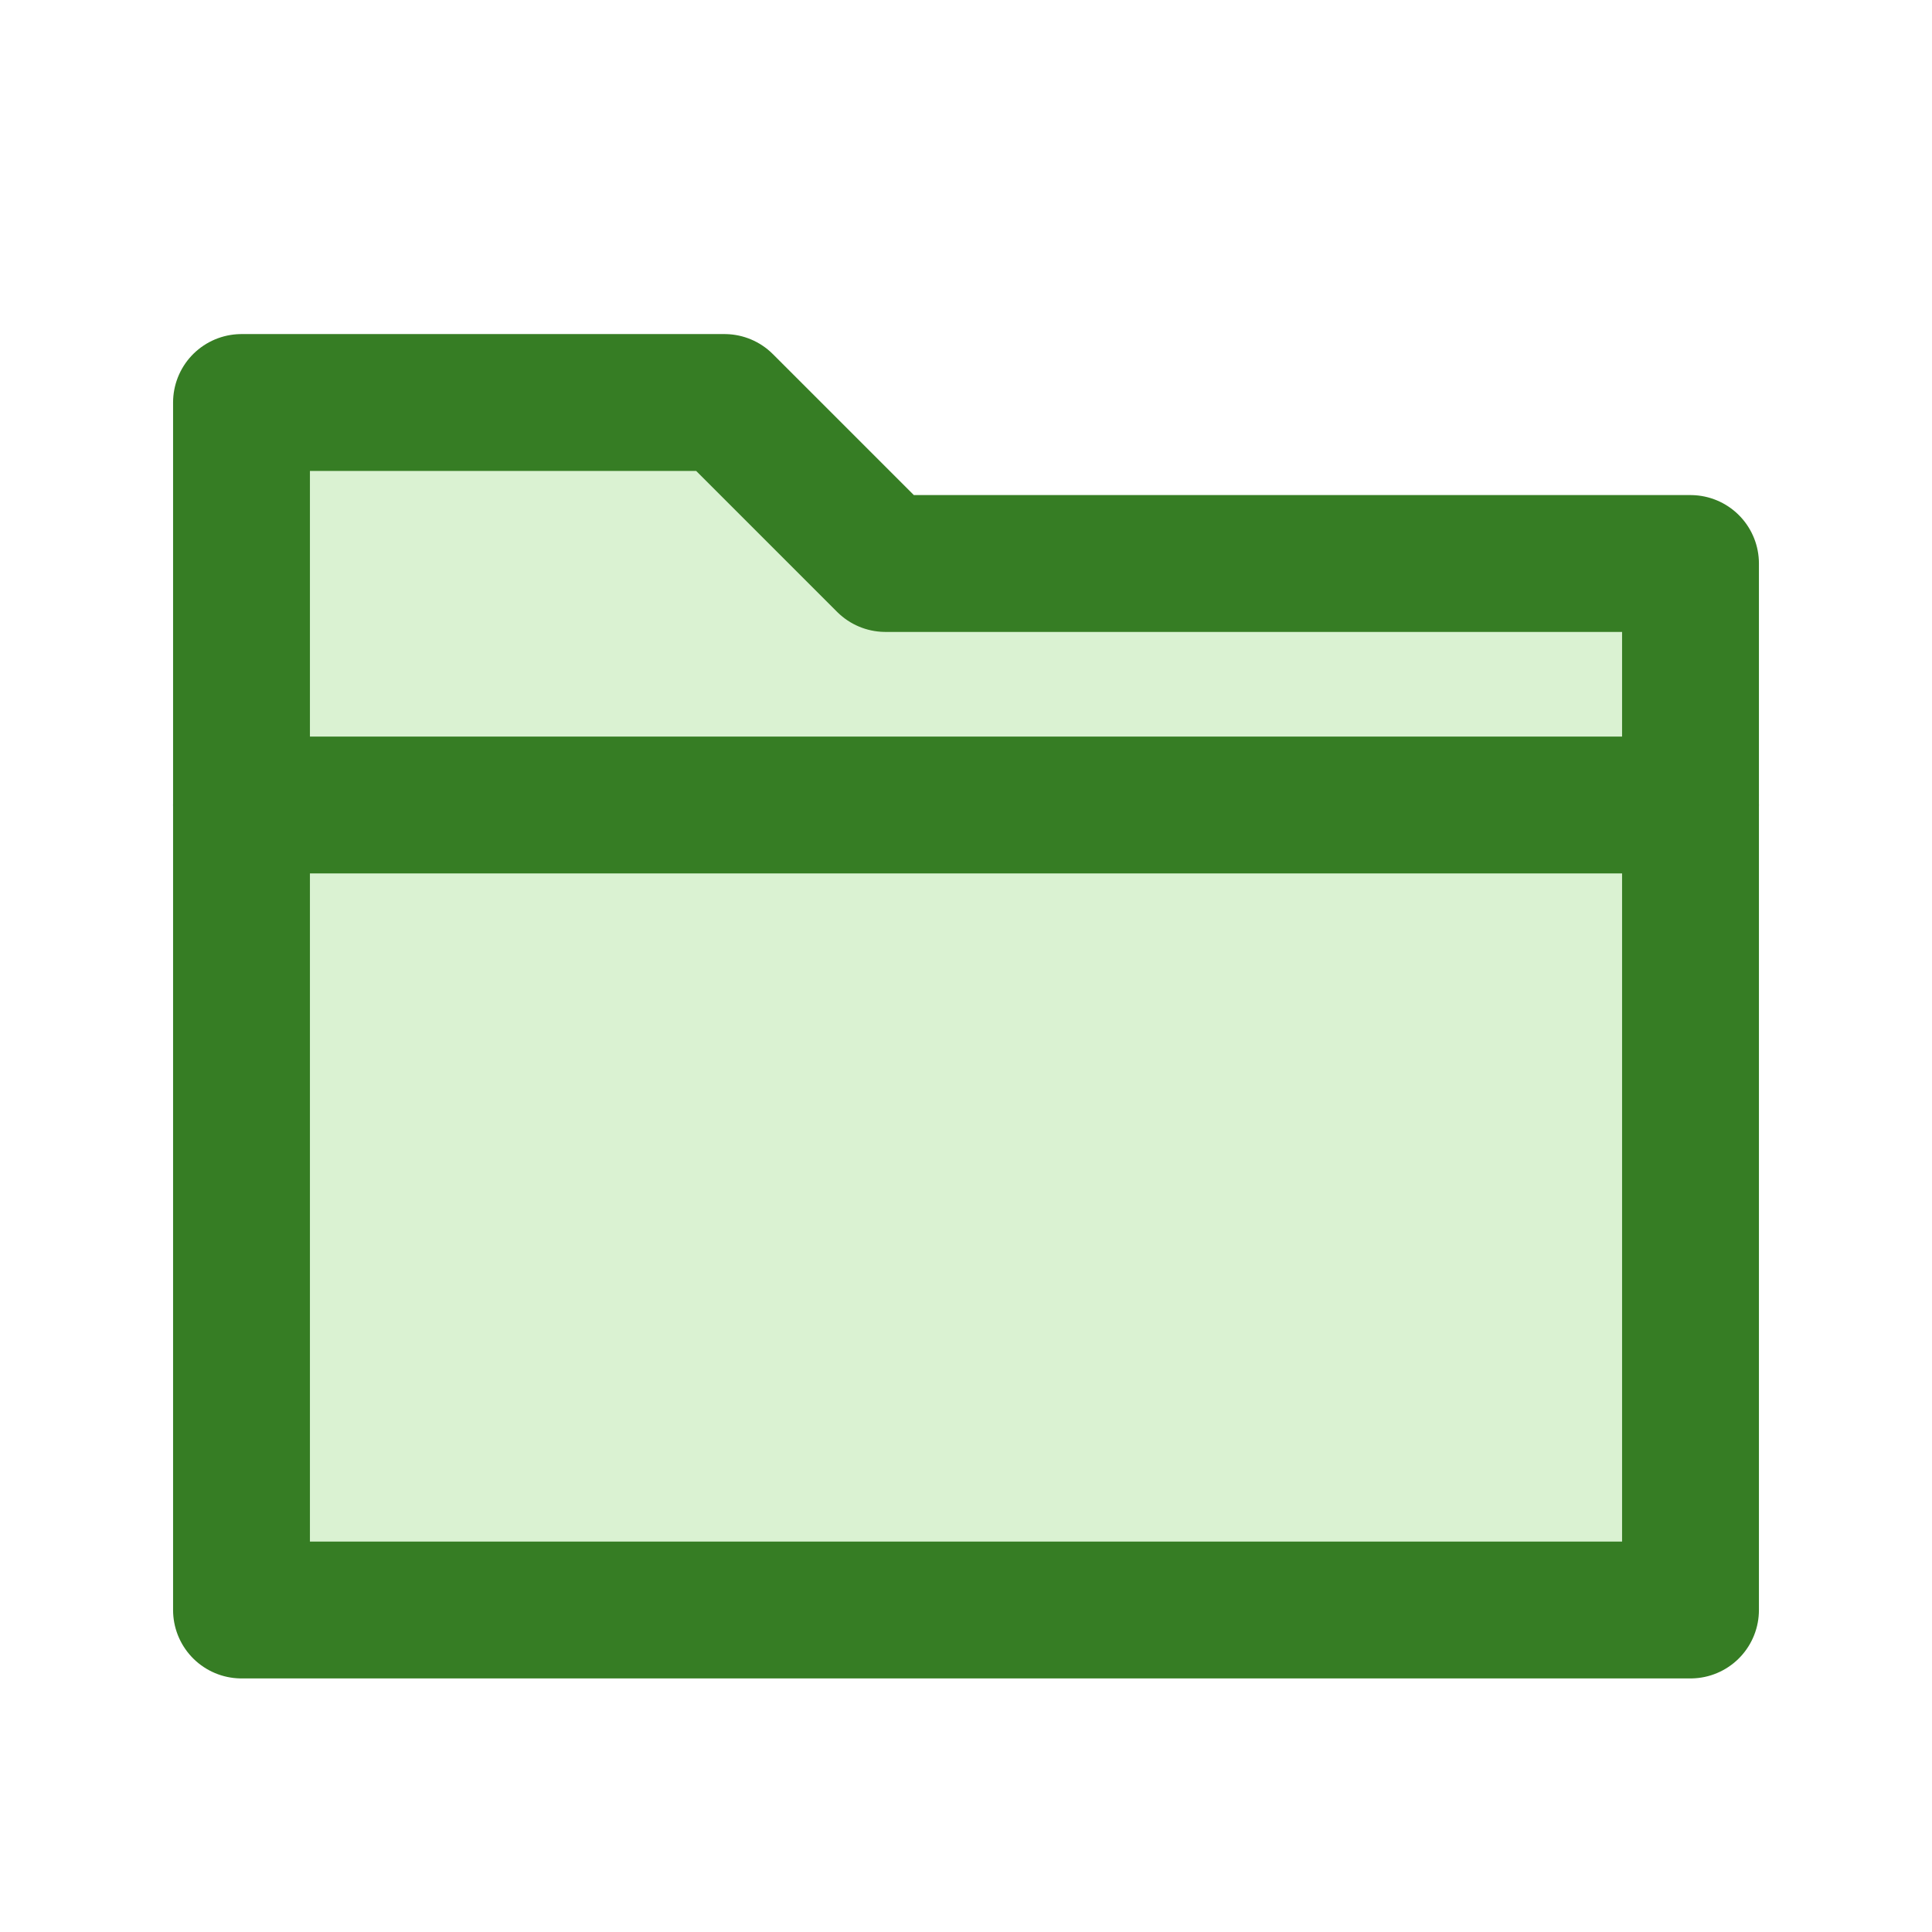
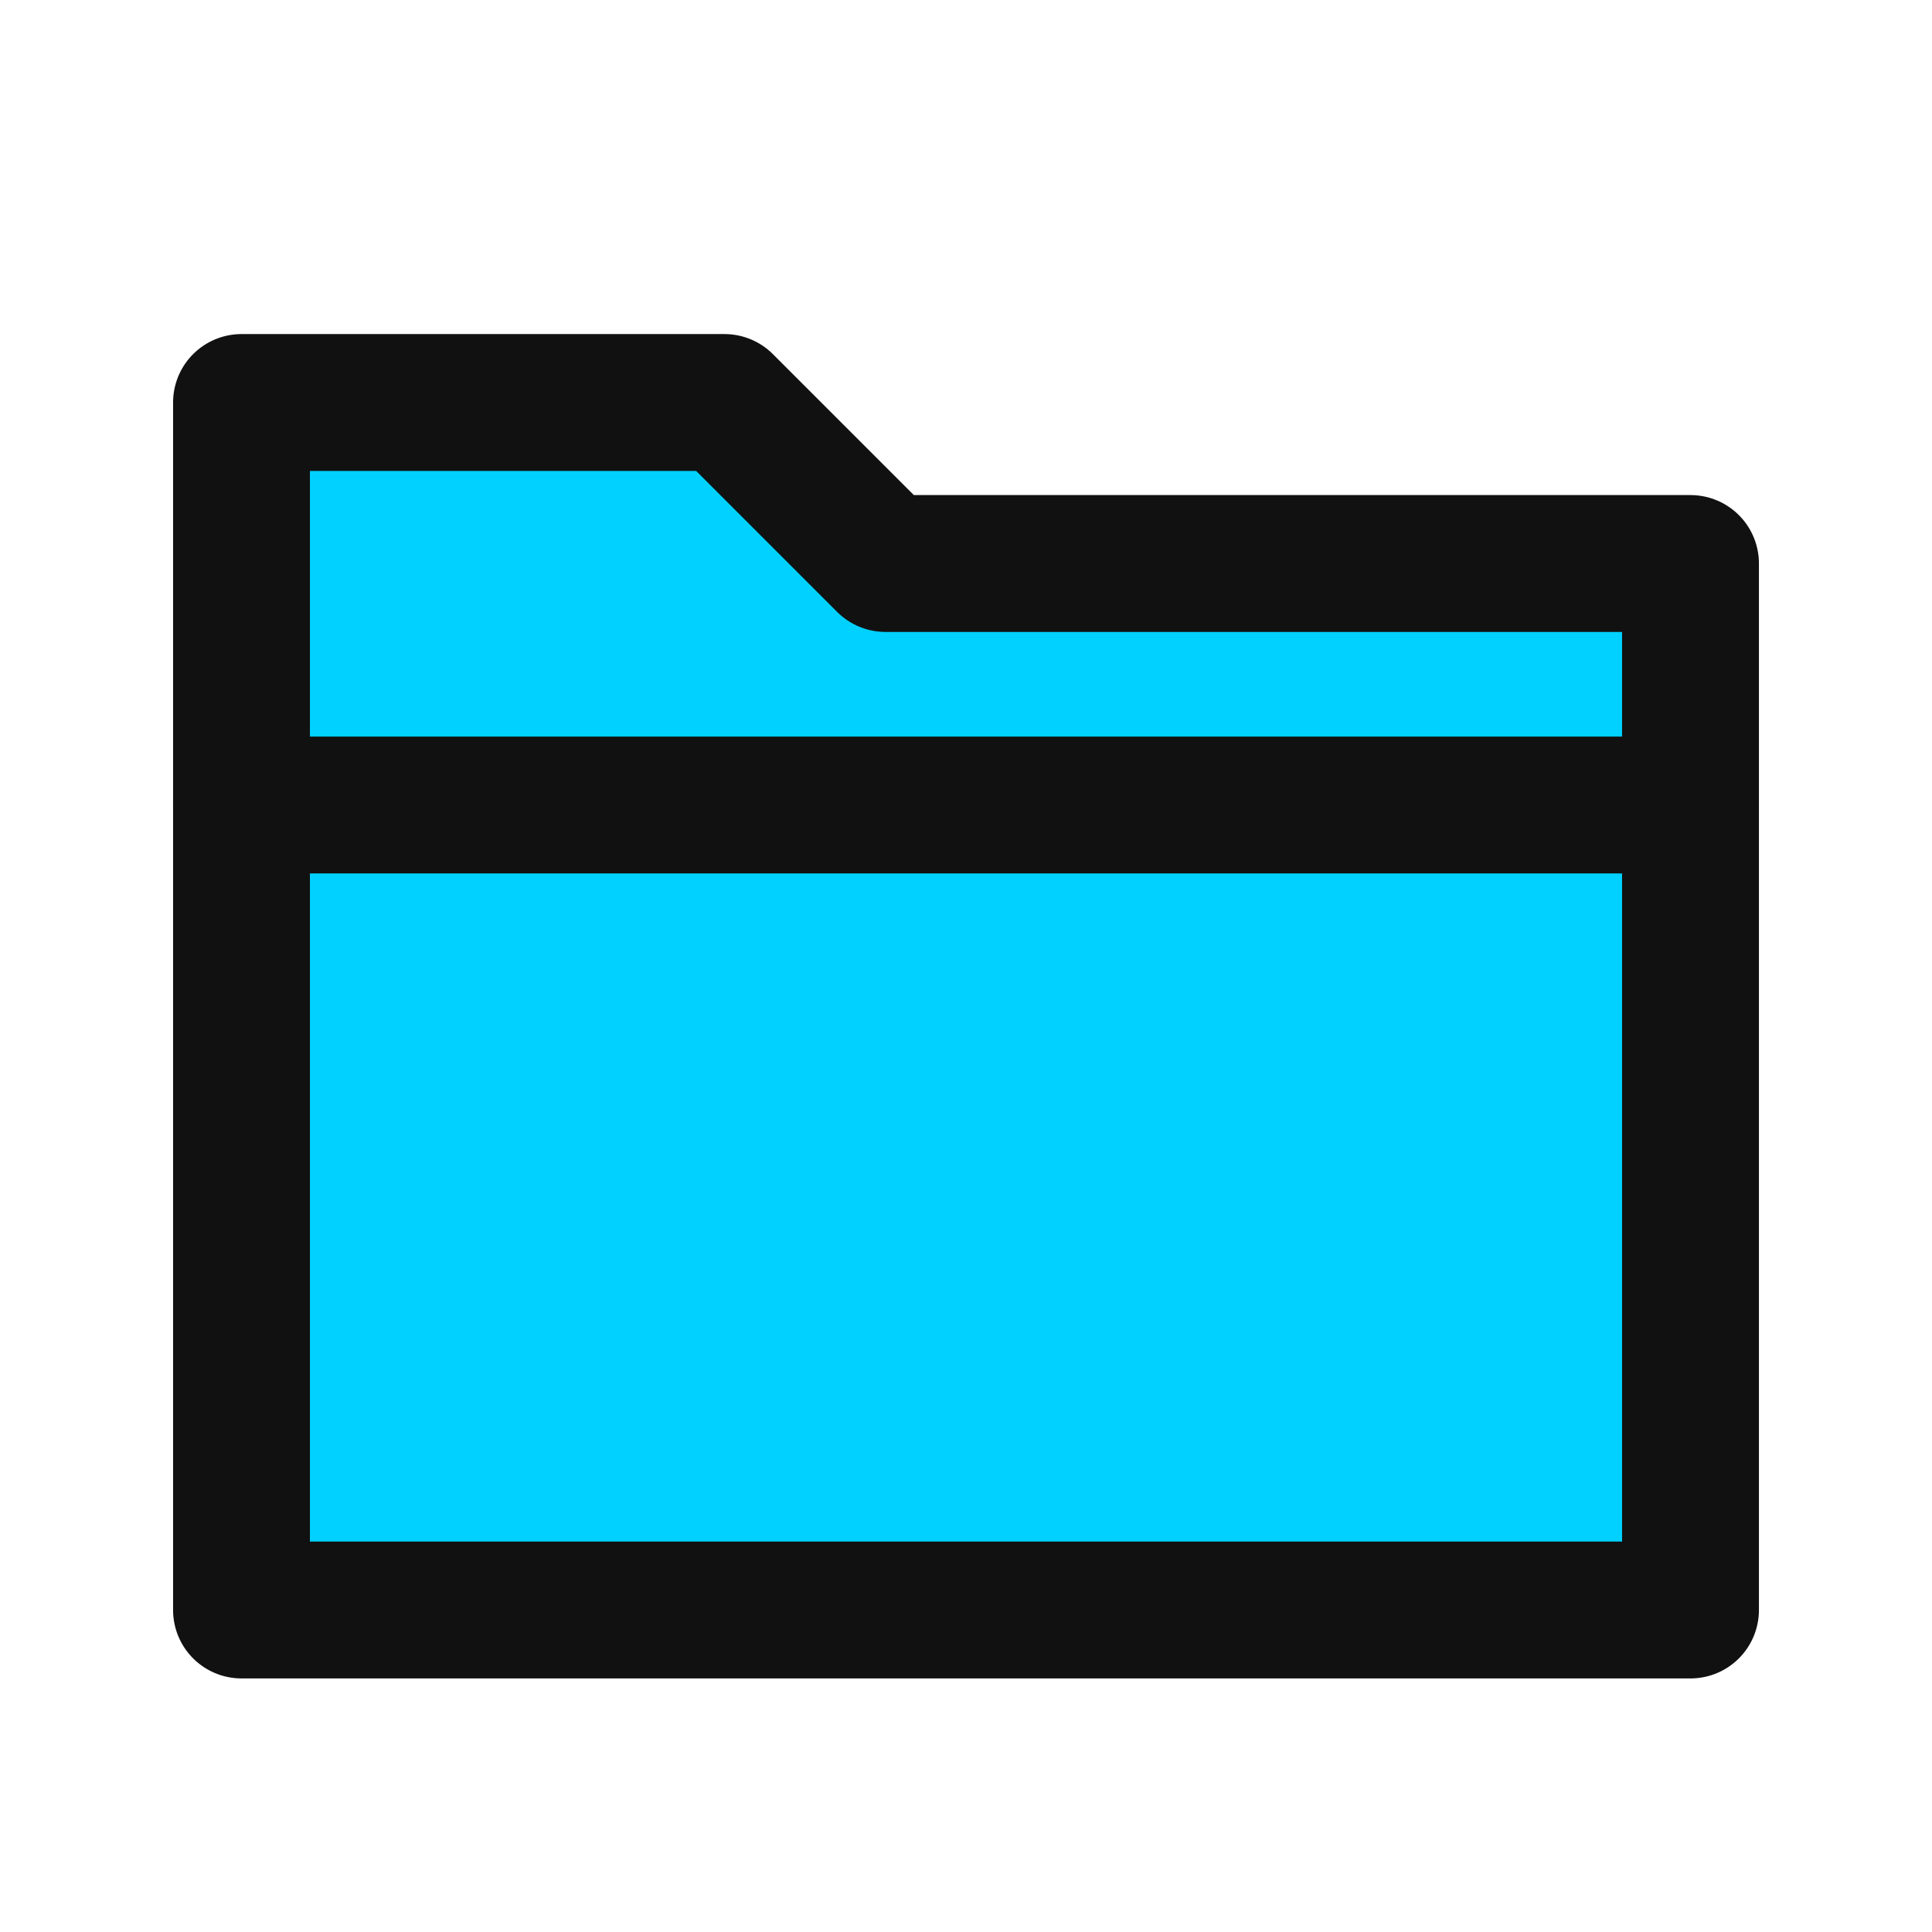
<svg xmlns="http://www.w3.org/2000/svg" viewBox="0 0 24 24">
-   <g fill="none" stroke="#367d24" stroke-width="1.7" stroke-linecap="round" stroke-linejoin="round">
-     <path d="M3 7V5h6l2 2h10v13H3Z" fill="#daf2d2" />
+   <g fill="none" stroke="#111111" stroke-width="1.7" stroke-linecap="round" stroke-linejoin="round">
+     <path d="M3 7V5h6l2 2h10v13H3Z" fill="#00D1FF" />
    <path d="M3 10h18" />
  </g>
</svg>
